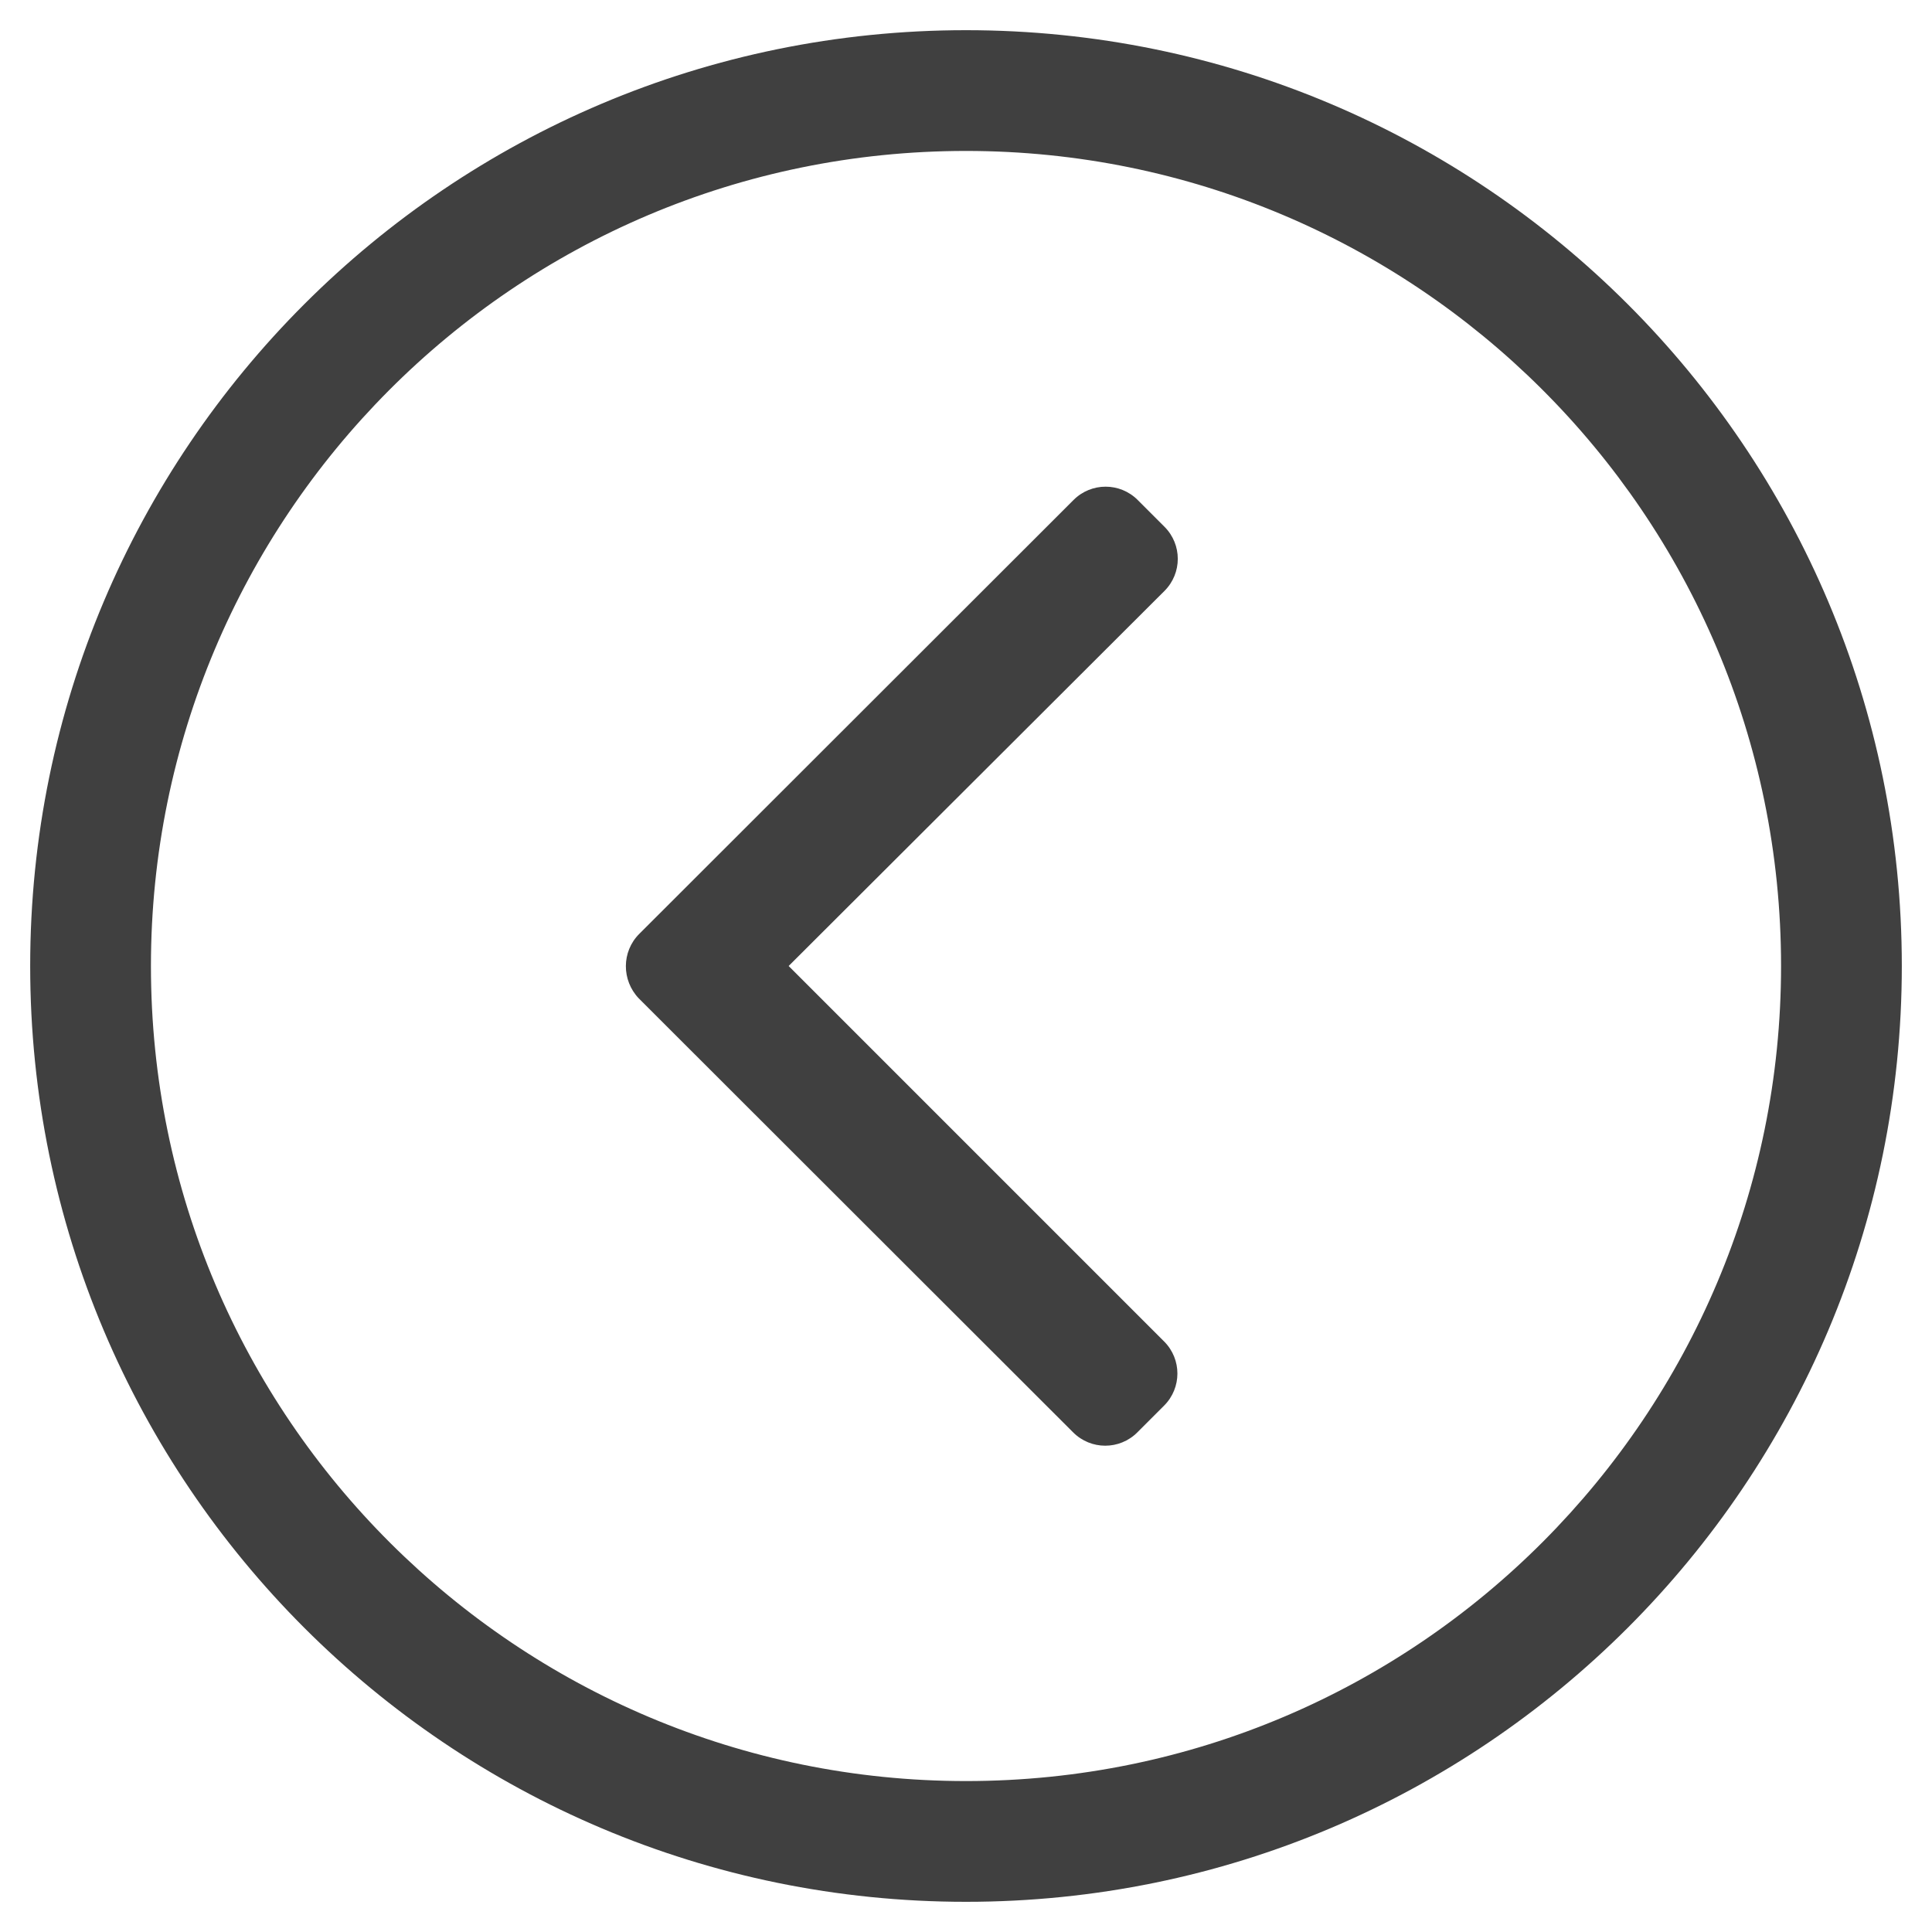
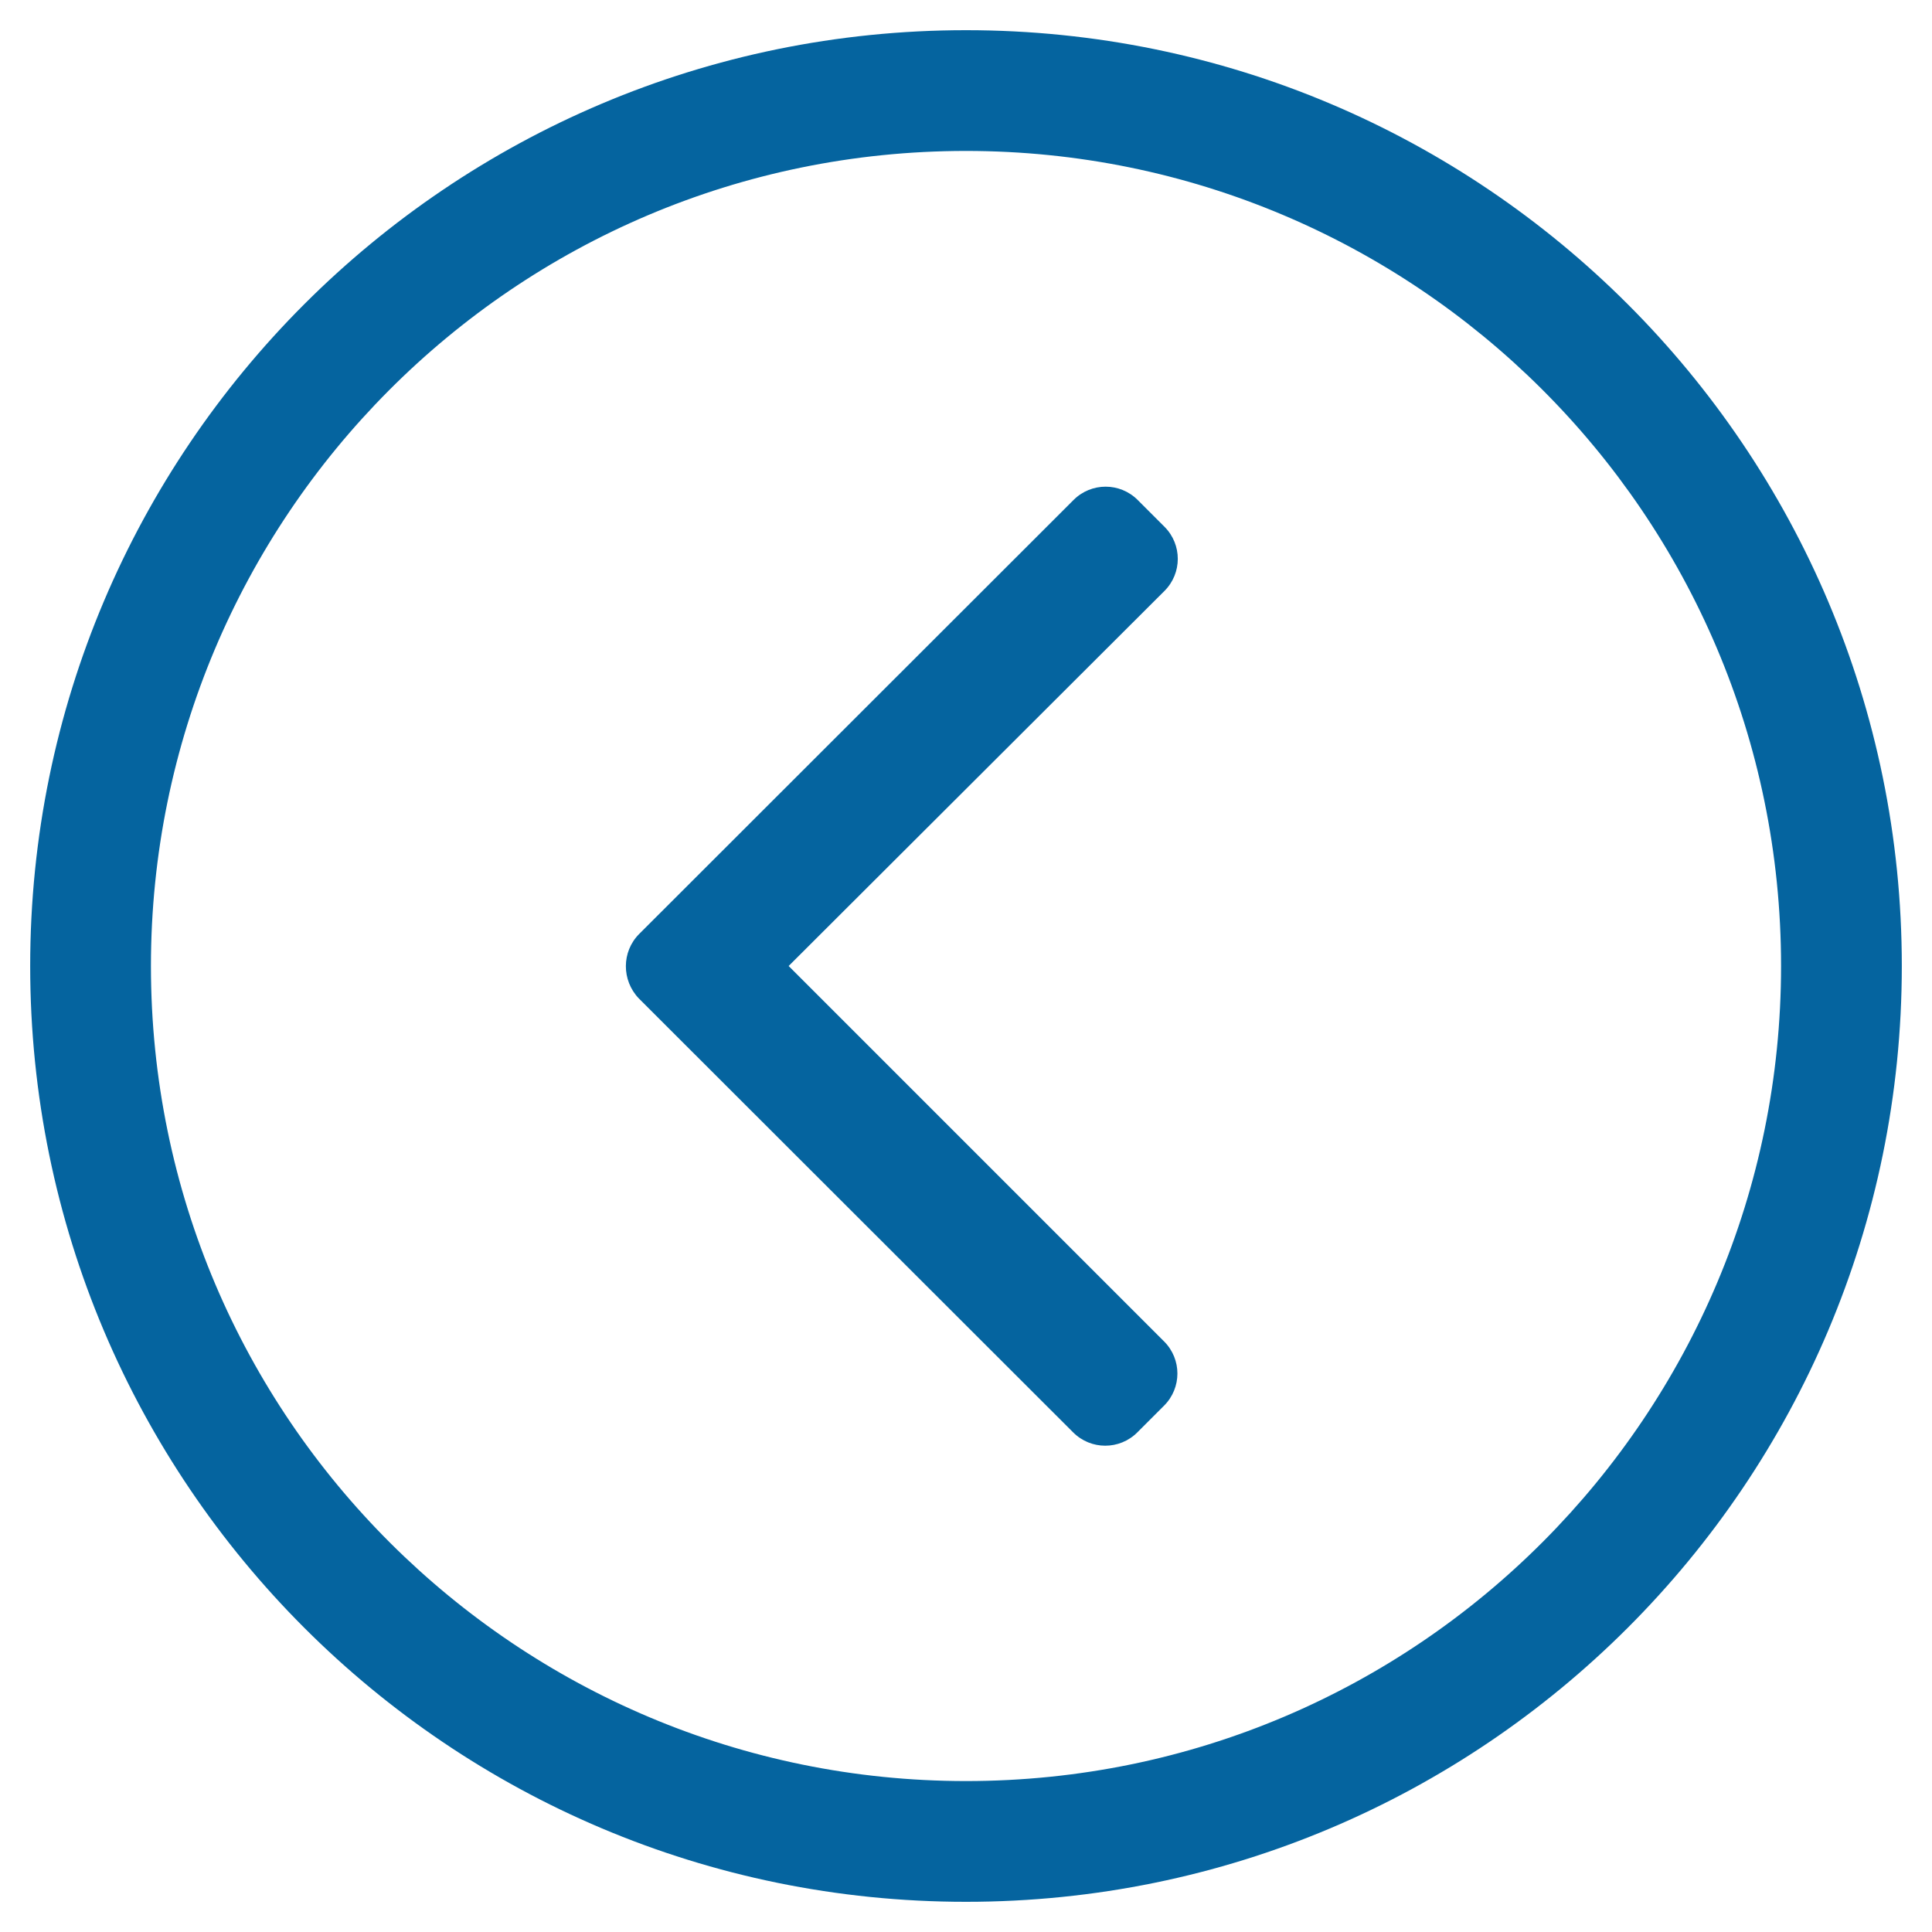
<svg xmlns="http://www.w3.org/2000/svg" viewBox="0 0 512 512">
-   <path fill="currentColor" d="M504 256C504 119 393 8 256 8S8 119 8 256s111 248 248 248 248-111 248-248zM256 472c-118.7 0-216-96.1-216-216 0-118.7 96.1-216 216-216 118.7 0 216 96.1 216 216 0 118.7-96.1 216-216 216zm-86.6-224.5l115.1-115c4.7-4.7 12.3-4.7 17 0l7.1 7.1c4.7 4.7 4.7 12.3 0 17L209 256l99.5 99.5c4.7 4.7 4.7 12.3 0 17l-7.1 7.1c-4.7 4.7-12.3 4.7-17 0l-115.1-115c-4.6-4.8-4.6-12.4.1-17.1z" style="color:#404040" />
+   <path fill="#05649f" d="M504 256C504 119 393 8 256 8S8 119 8 256s111 248 248 248 248-111 248-248zM256 472c-118.7 0-216-96.1-216-216 0-118.7 96.1-216 216-216 118.7 0 216 96.1 216 216 0 118.7-96.1 216-216 216zm-86.6-224.5l115.1-115c4.7-4.7 12.3-4.7 17 0l7.1 7.1c4.7 4.7 4.7 12.3 0 17L209 256l99.5 99.5c4.7 4.7 4.7 12.3 0 17l-7.1 7.1c-4.7 4.7-12.3 4.7-17 0l-115.1-115c-4.6-4.8-4.6-12.4.1-17.1z" style="color:#404040" />
</svg>
